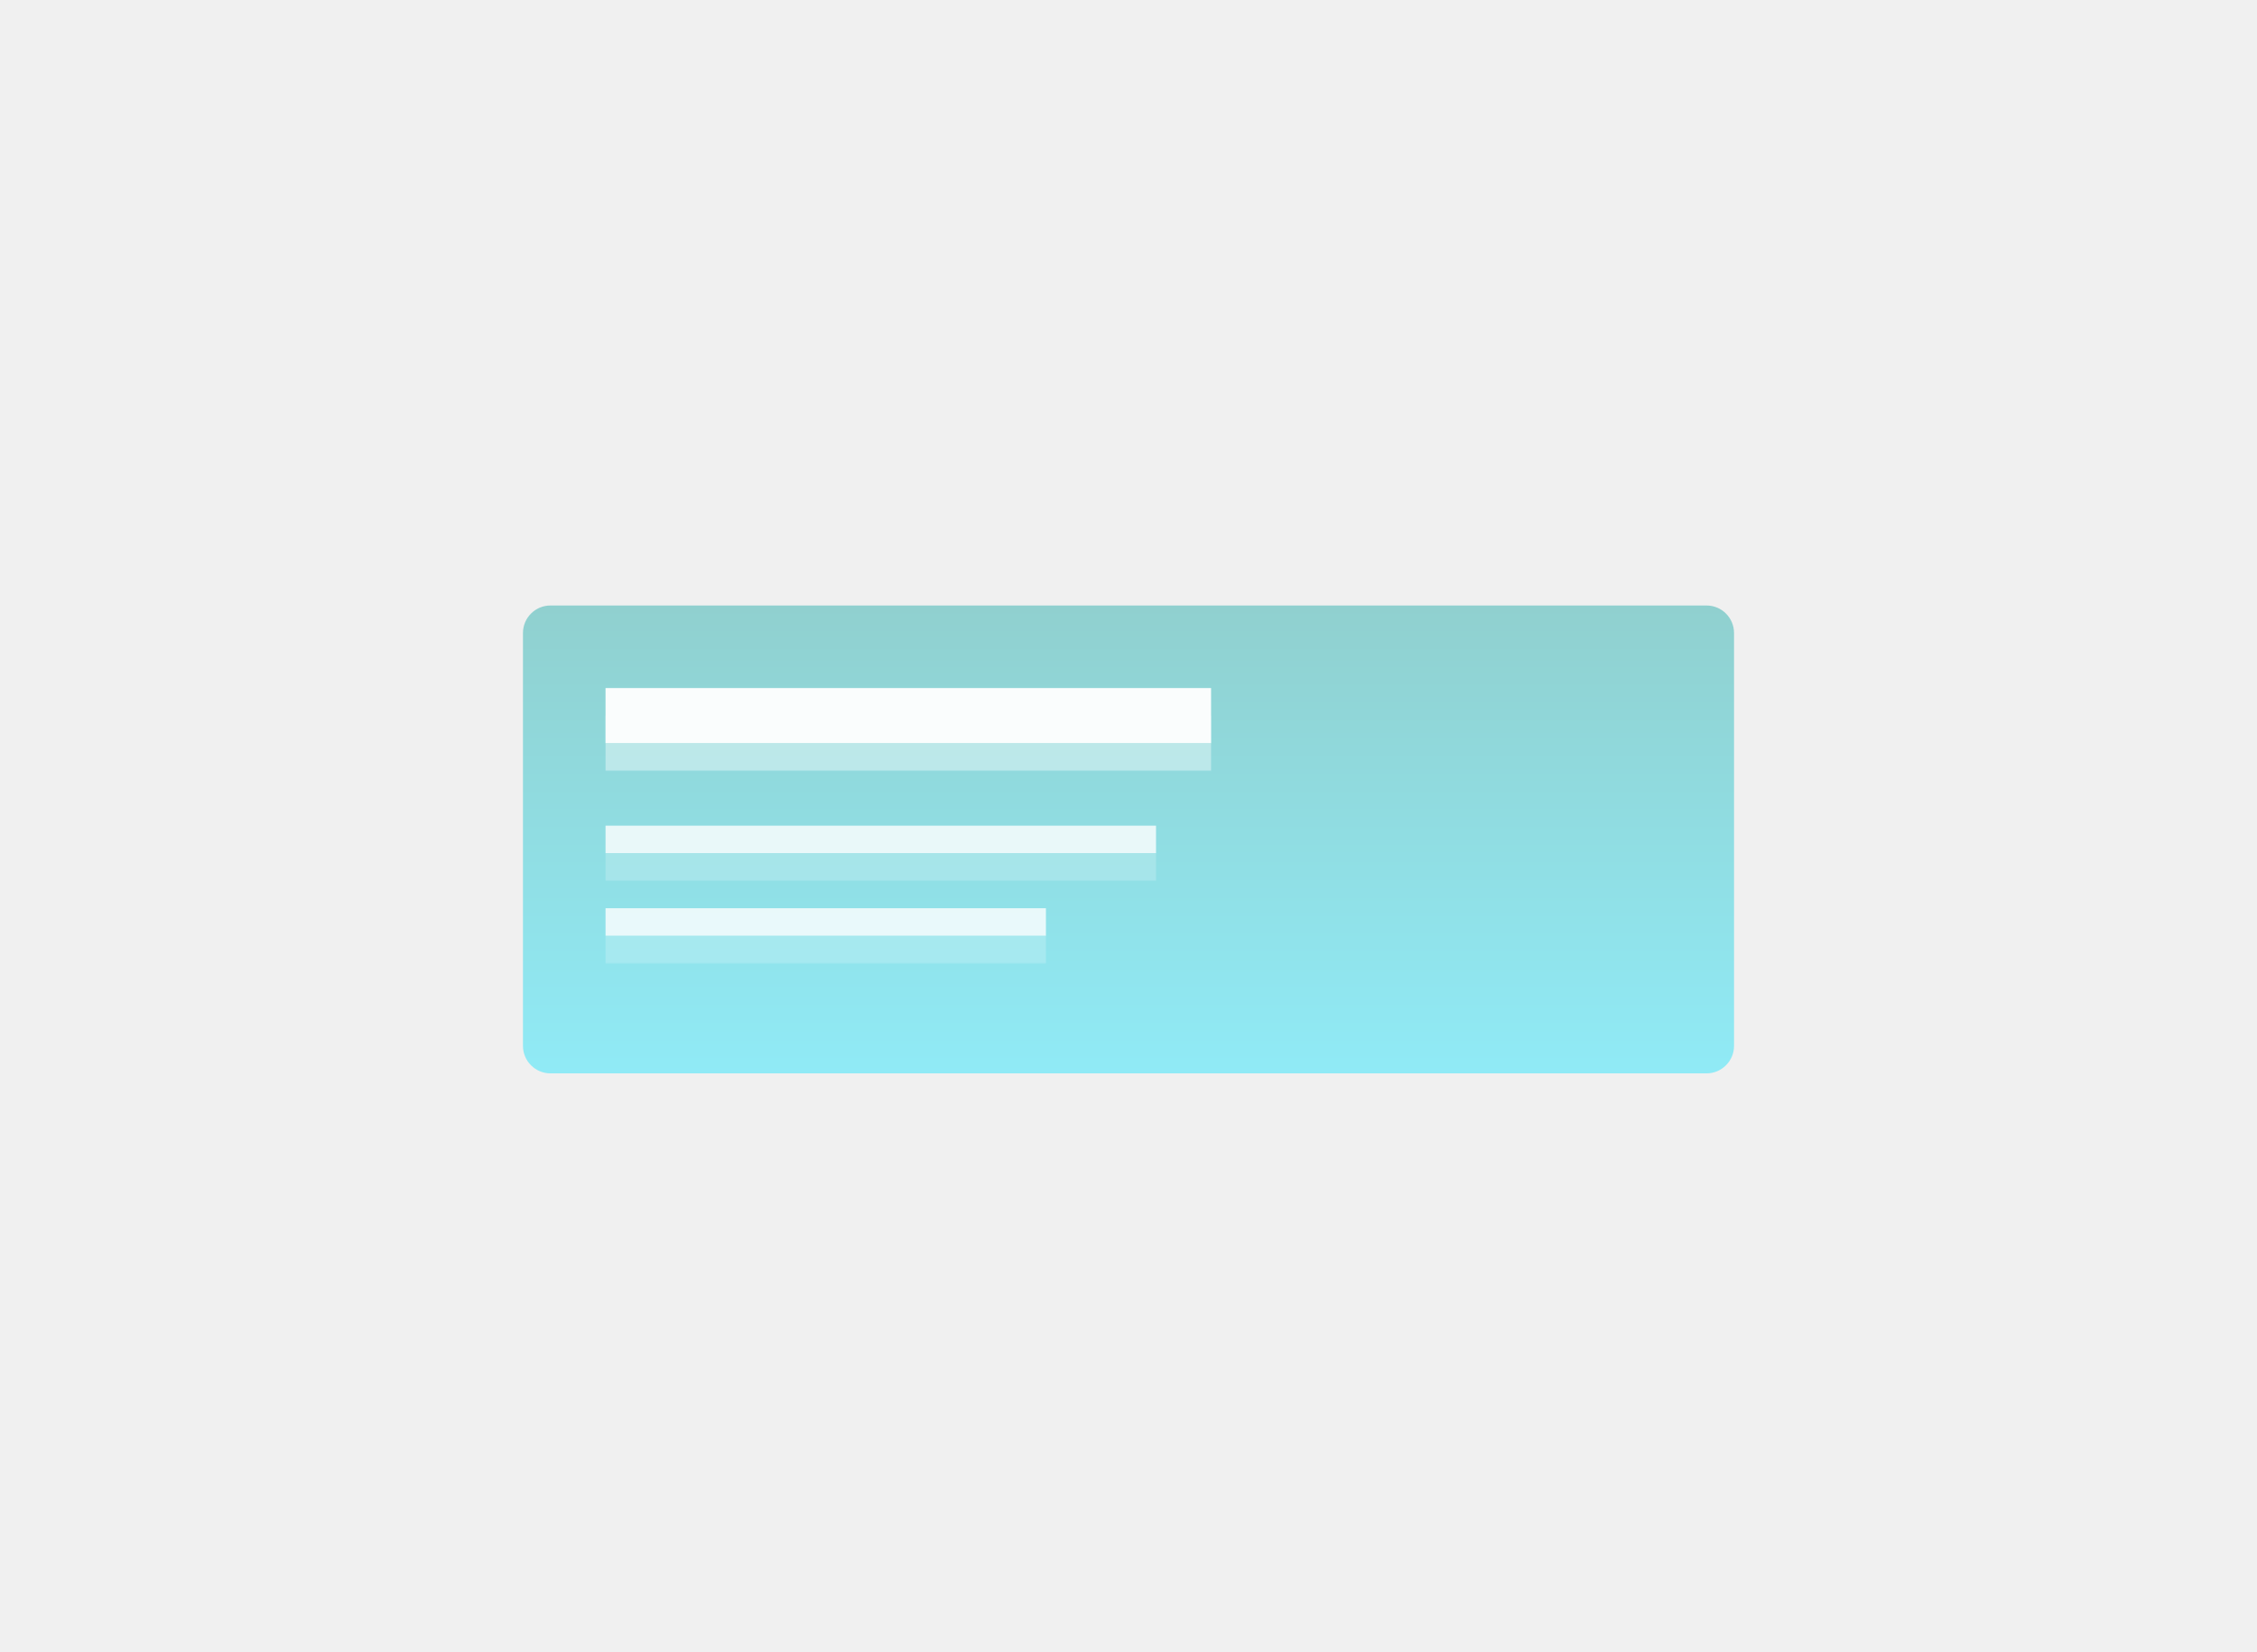
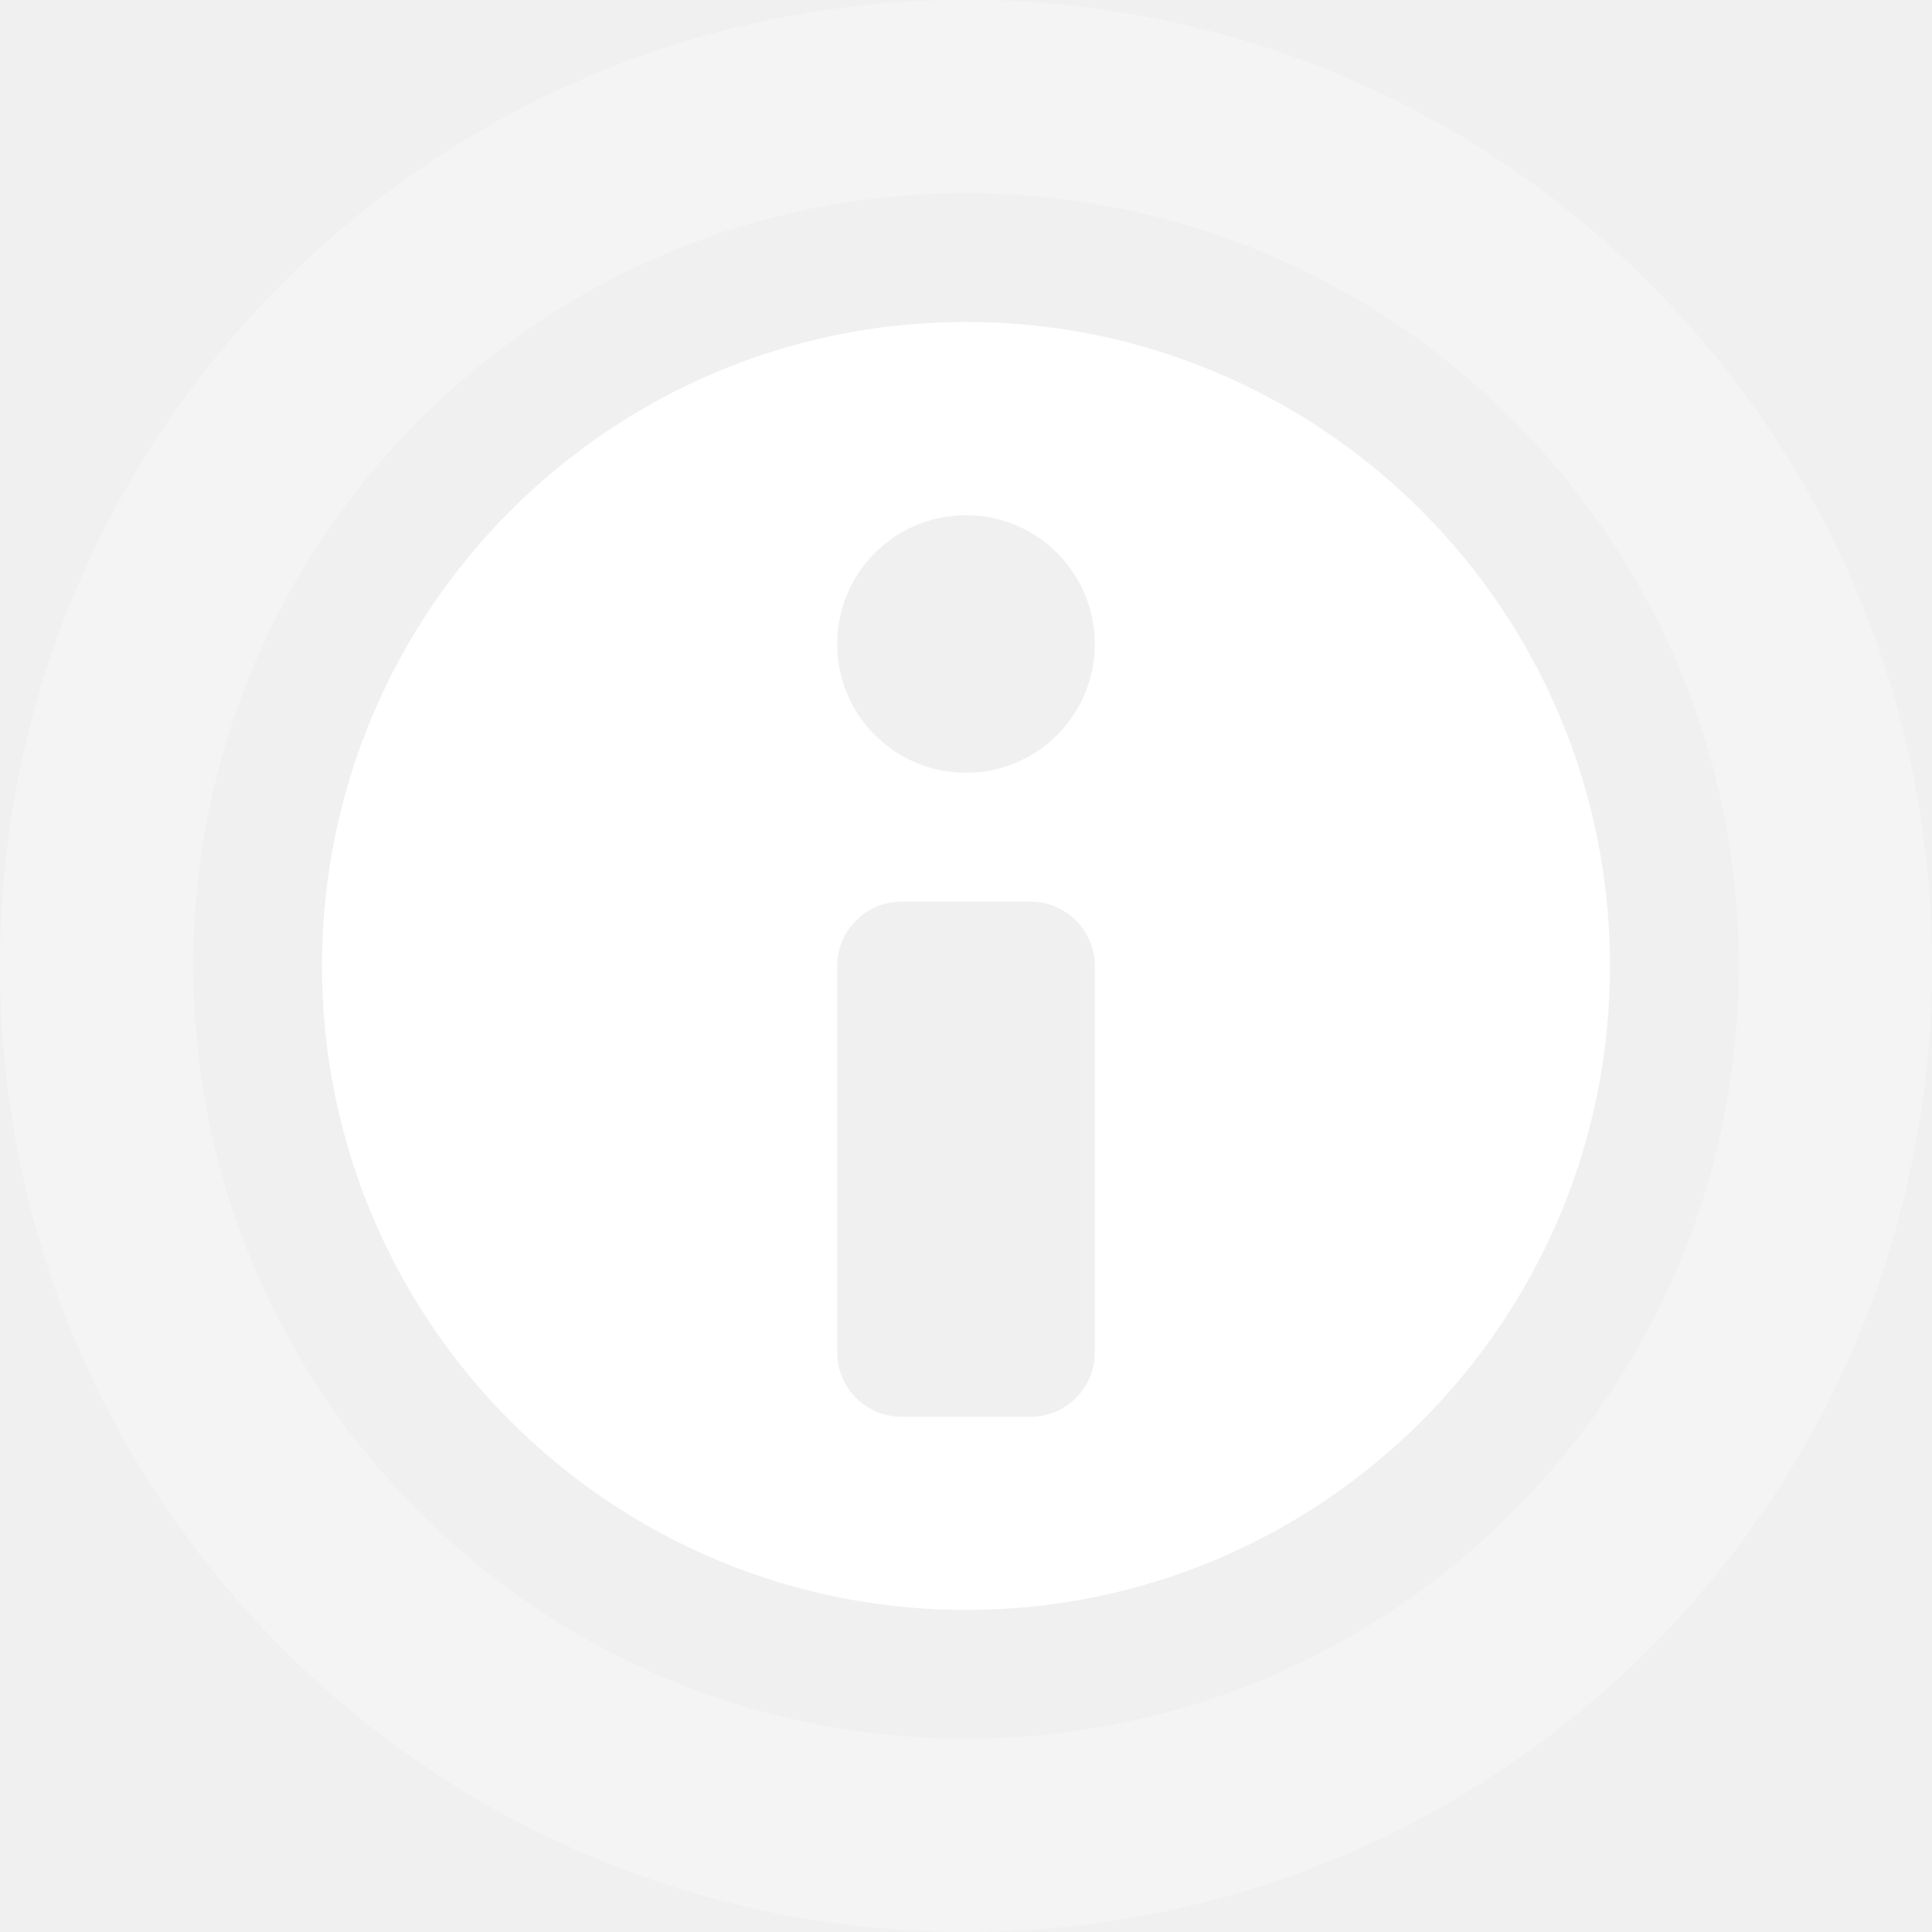
- <svg xmlns="http://www.w3.org/2000/svg" xmlns:xlink="http://www.w3.org/1999/xlink" width="82" height="60" viewBox="0 0 82 60">
-   <defs>
-     <linearGradient id="linearGradient-1" x1="50%" x2="50%" y1="0%" y2="100%">
-       <stop offset="0%" stop-color="#00A09D" />
-       <stop offset="100%" stop-color="#00E2FF" />
-     </linearGradient>
-     <rect id="path-2" width="22" height="2" x="3" y="3" />
-     <filter id="filter-3" width="104.5%" height="200%" x="-2.3%" y="-25%" filterUnits="objectBoundingBox">
-       <feOffset dy="1" in="SourceAlpha" result="shadowOffsetOuter1" />
-       <feComposite in="shadowOffsetOuter1" in2="SourceAlpha" operator="out" result="shadowOffsetOuter1" />
-       <feColorMatrix in="shadowOffsetOuter1" values="0 0 0 0 1   0 0 0 0 1   0 0 0 0 1  0 0 0 0.4 0" />
-     </filter>
-     <path id="path-4" d="M19 11v1H3v-1h16zm4-3v1H3V8h20z" />
-     <filter id="filter-5" width="105%" height="150%" x="-2.5%" y="-12.5%" filterUnits="objectBoundingBox">
-       <feOffset dy="1" in="SourceAlpha" result="shadowOffsetOuter1" />
-       <feComposite in="shadowOffsetOuter1" in2="SourceAlpha" operator="out" result="shadowOffsetOuter1" />
-       <feColorMatrix in="shadowOffsetOuter1" values="0 0 0 0 1   0 0 0 0 1   0 0 0 0 1  0 0 0 0.2 0" />
-     </filter>
-   </defs>
-   <g fill="none" fill-rule="evenodd" class="snippets_thumbs">
-     <g class="s_alert">
-       <rect width="82" height="60" class="bg" />
-       <g class="group_2" transform="translate(19 22)">
-         <rect width="44" height="17" fill="url(#linearGradient-1)" fill-opacity=".4" class="rectangle_2" rx="1" />
-         <g class="rectangle">
-           <use fill="#000" filter="url(#filter-3)" xlink:href="#path-2" />
-           <use fill="#FFF" fill-opacity=".95" xlink:href="#path-2" />
-         </g>
-         <g class="combined_shape">
-           <use fill="#000" filter="url(#filter-5)" xlink:href="#path-4" />
-           <use fill="#FFF" fill-opacity=".8" xlink:href="#path-4" />
-         </g>
-       </g>
-     </g>
-   </g>
+ <svg xmlns="http://www.w3.org/2000/svg" width="30" height="30" viewBox="0 0 30 30">
+   <path fill-rule="evenodd" clip-rule="evenodd" d="M15 4.999C20.523 4.999 25 9.476 25 14.999C25 20.522 20.523 24.999 15 24.999C9.477 24.999 5 20.522 5 14.999C5 9.476 9.477 4.999 15 4.999ZM14 14C13.448 14 13 14.448 13 15V21C13 21.552 13.448 22 14 22H16C16.552 22 17 21.552 17 21V15C17 14.448 16.552 14 16 14H14ZM15 8C13.895 8 13 8.895 13 10C13 11.105 13.895 12 15 12C16.105 12 17 11.105 17 10C17 8.895 16.105 8 15 8Z" fill="white" />
+   <path fill-rule="evenodd" clip-rule="evenodd" d="M15 -0.001C23.284 -0.001 30 6.715 30 14.999C30 23.283 23.284 29.999 15 29.999C6.716 29.999 0 23.283 0 14.999C0 6.715 6.716 -0.001 15 -0.001ZM15 2.999C8.373 2.999 3 8.372 3 14.999C3 21.626 8.373 26.999 15 26.999C21.627 26.999 27 21.626 27 14.999C27 8.372 21.627 2.999 15 2.999Z" fill="white" fill-opacity="0.3" />
</svg>
